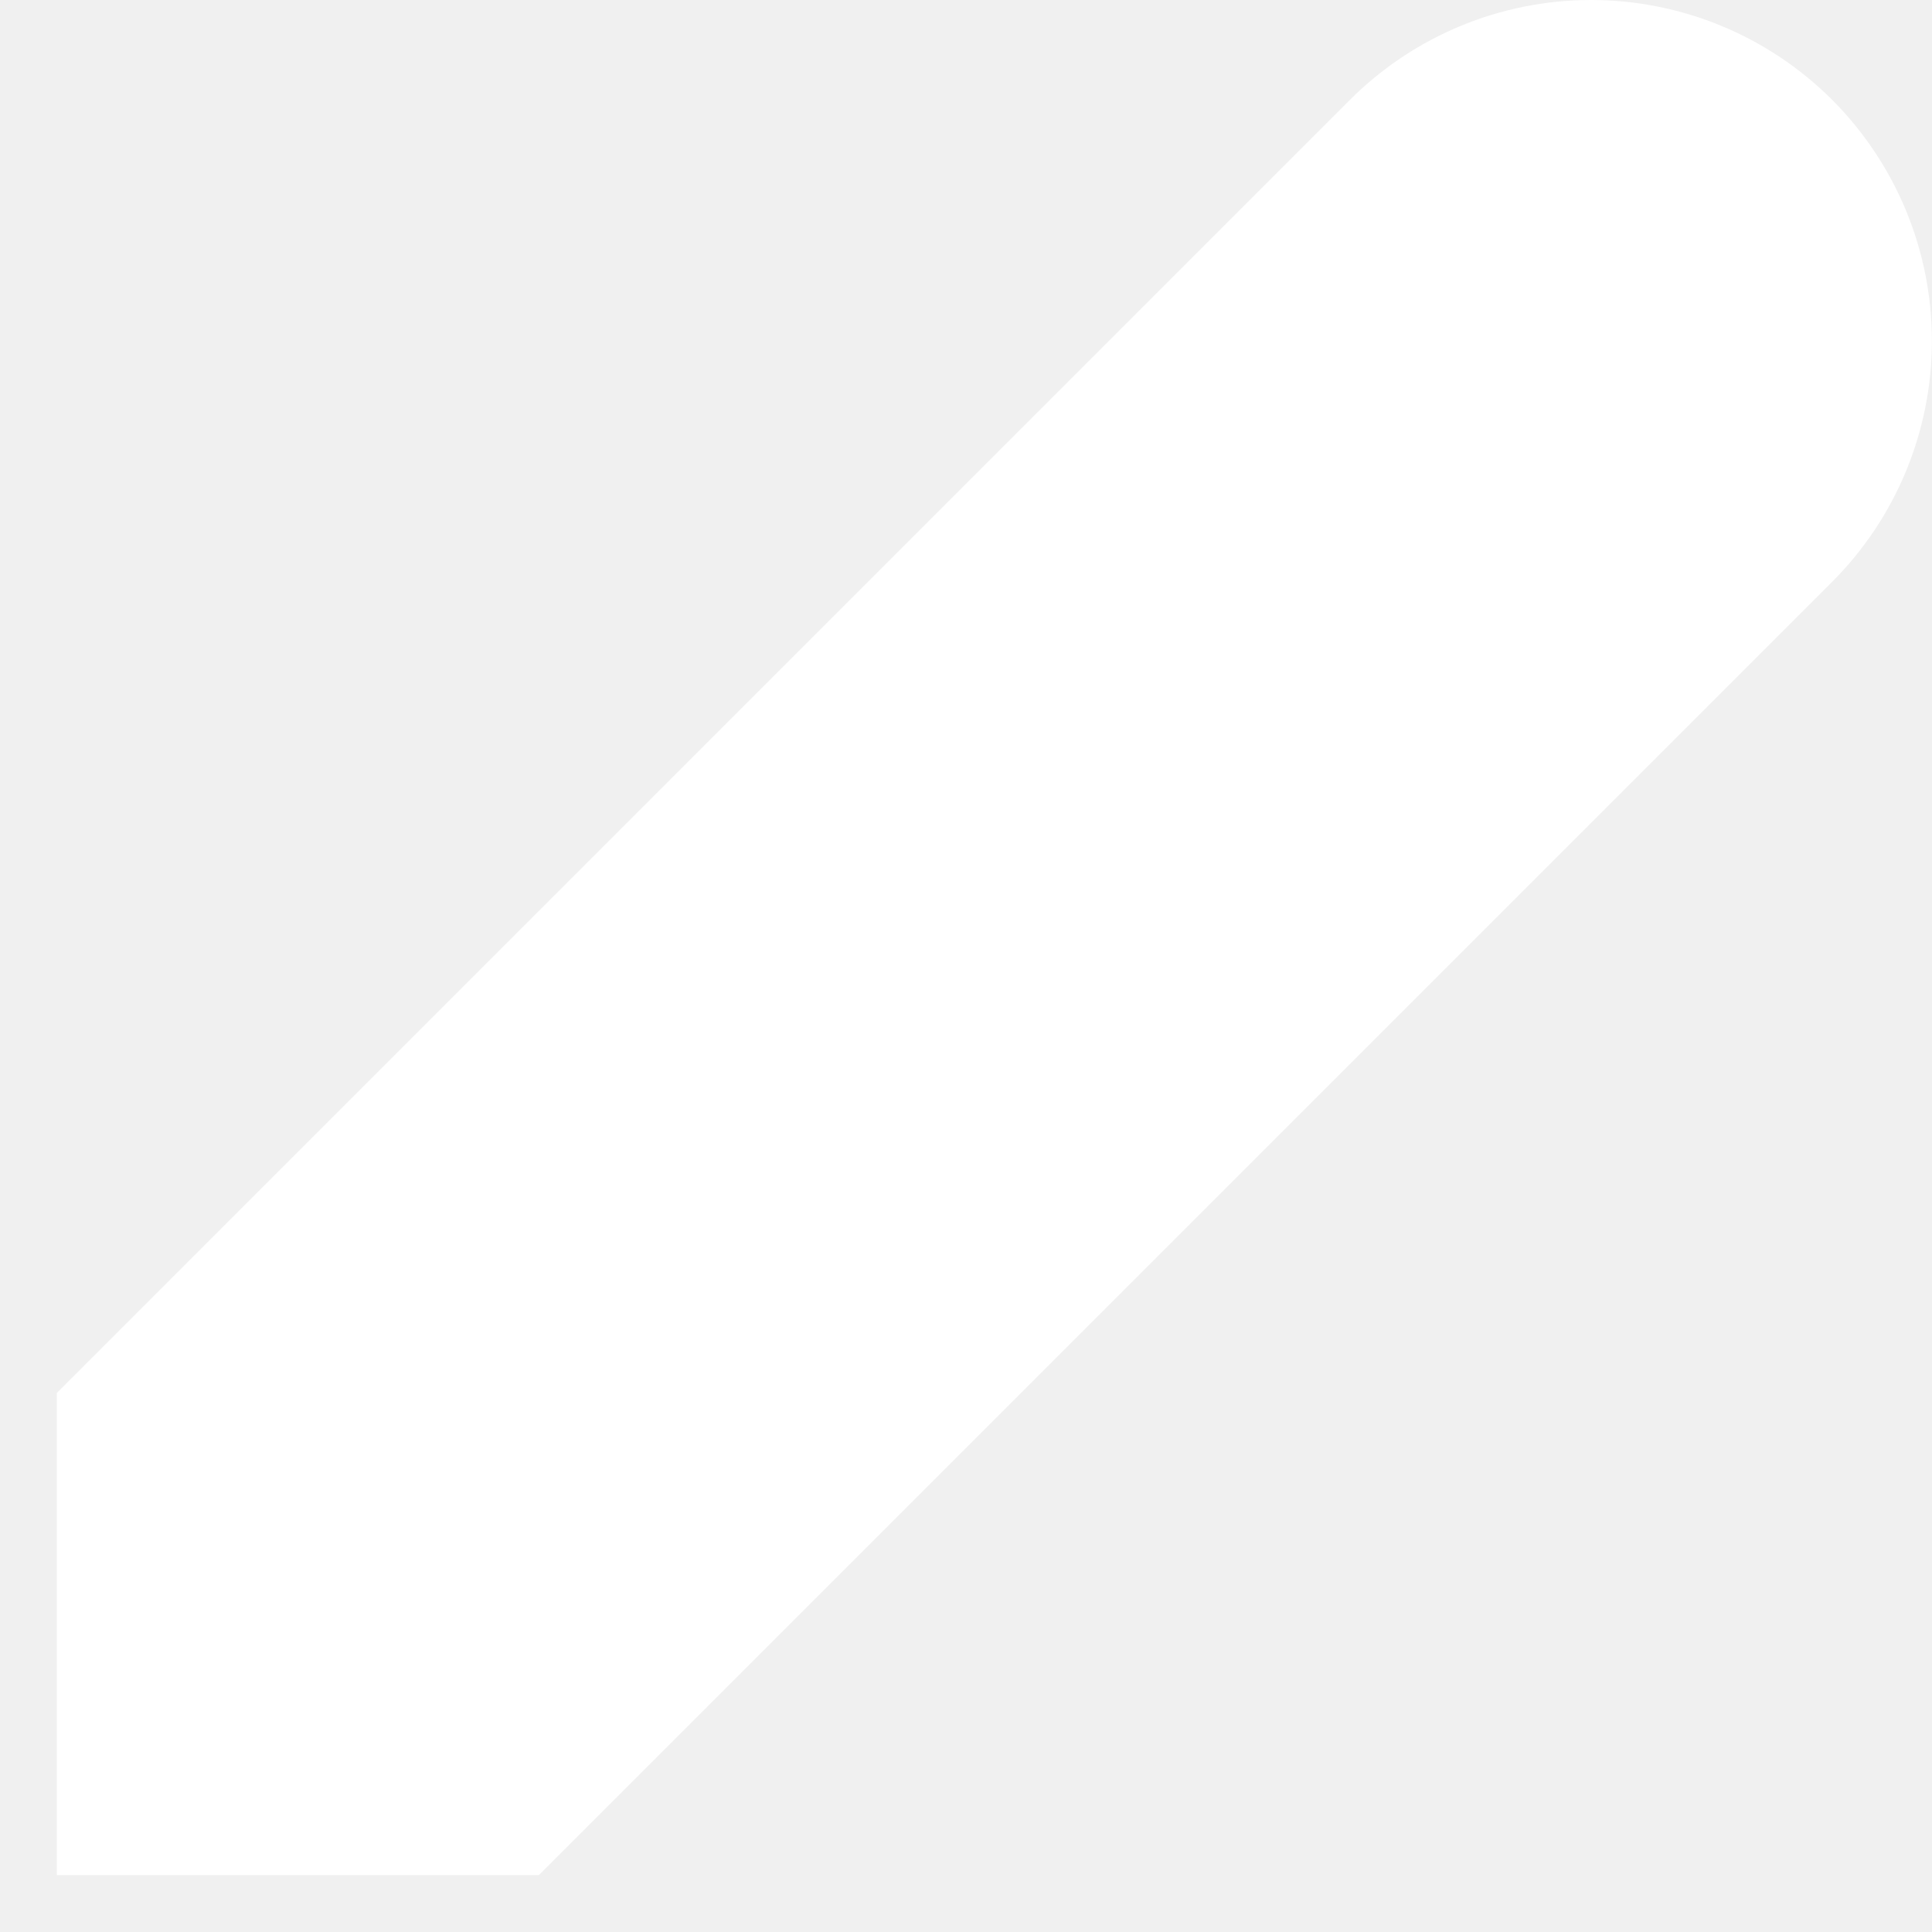
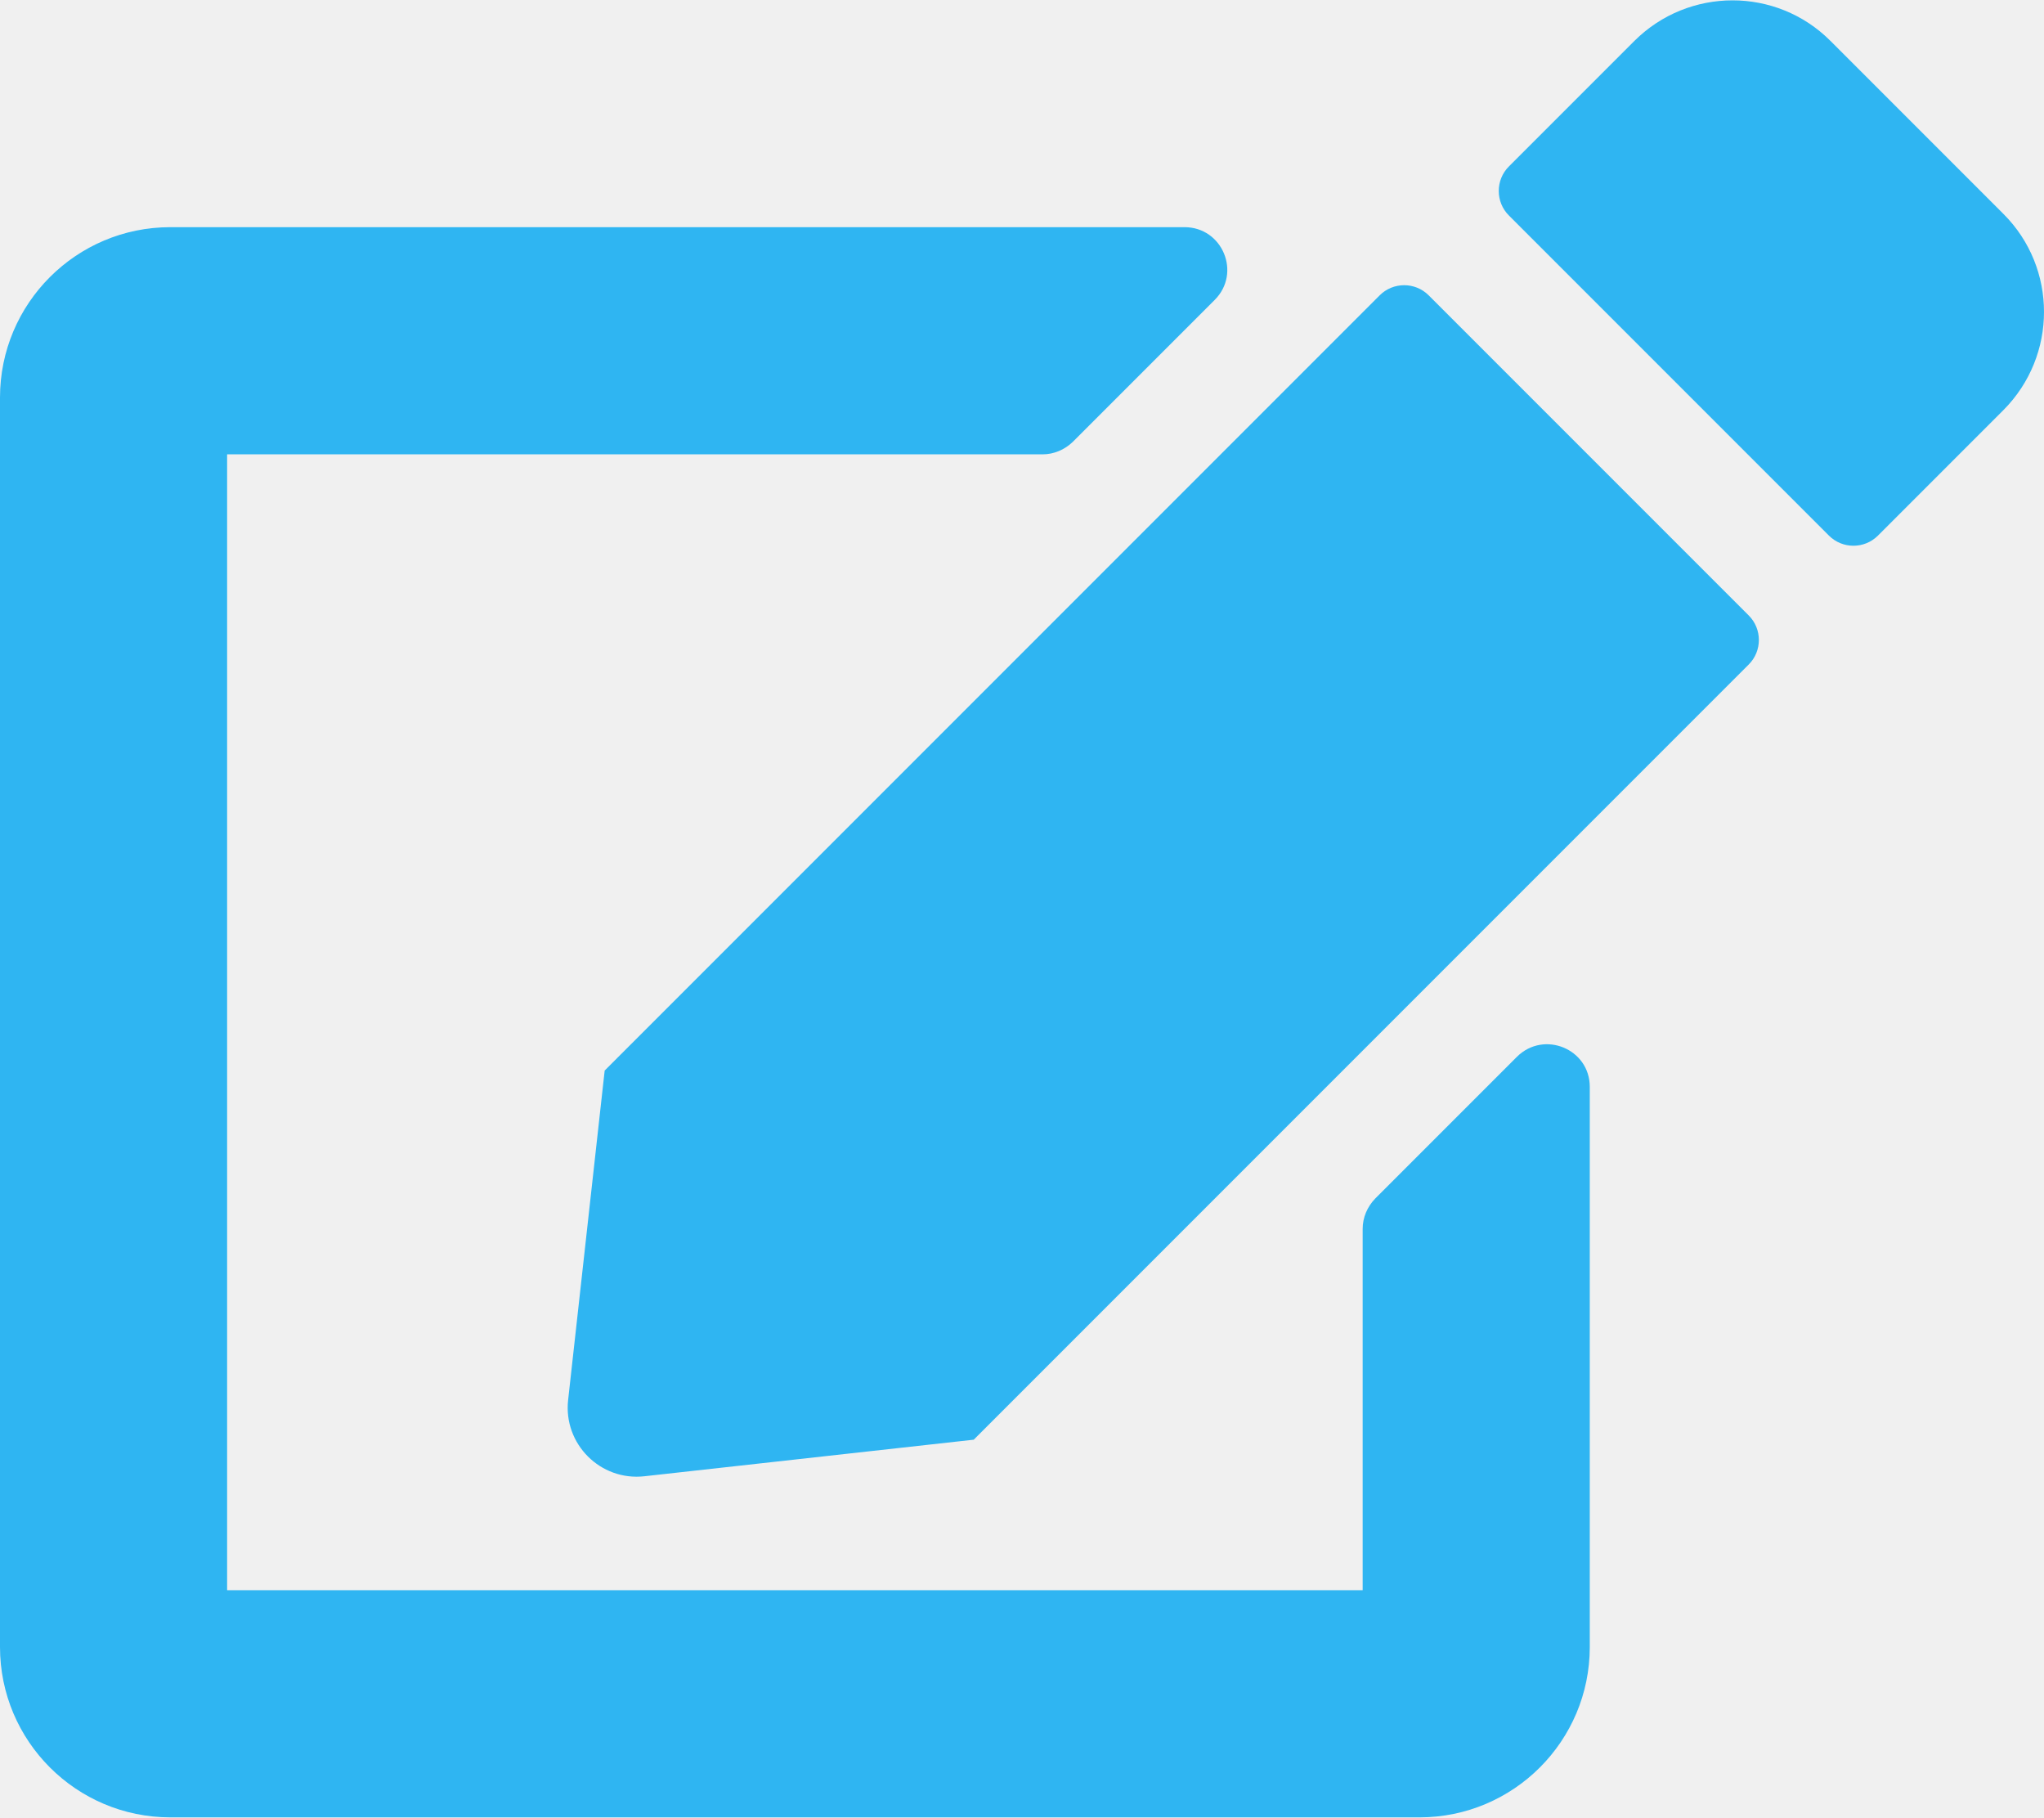
- <svg xmlns="http://www.w3.org/2000/svg" width="17" height="17" viewBox="0 0 17 17" fill="none">
-   <path d="M16.121 0.878C15.558 0.316 14.796 0 14 0C13.204 0 12.442 0.316 11.879 0.878L0.5 12.257V16.499H4.742L16.121 5.12C16.683 4.558 16.999 3.795 16.999 2.999C16.999 2.204 16.683 1.441 16.121 0.878Z" fill="white" />
+ <svg xmlns="http://www.w3.org/2000/svg" aria-hidden="true" focusable="false" data-prefix="fas" data-icon="edit" class="svg-inline--fa fa-edit fa-w-18" role="img" viewBox="0 0 576 512">
+   <path fill="#2FB5F2" d="M402.6 83.2l90.2 90.2c3.8 3.8 3.8 10 0 13.8L274.4 405.6l-92.8 10.3c-12.4 1.4-22.9-9.1-21.5-21.5l10.3-92.8L388.8 83.2c3.8-3.8 10-3.8 13.8 0zm162-22.9l-48.8-48.8c-15.2-15.2-39.9-15.2-55.2 0l-35.4 35.4c-3.8 3.8-3.8 10 0 13.8l90.2 90.2c3.8 3.8 10 3.8 13.8 0l35.4-35.4c15.2-15.3 15.2-40 0-55.2zM384 346.2V448H64V128h229.8c3.2 0 6.2-1.3 8.5-3.5l40-40c7.6-7.6 2.2-20.5-8.5-20.5H48C21.5 64 0 85.5 0 112v352c0 26.5 21.5 48 48 48h352c26.5 0 48-21.5 48-48V306.2c0-10.7-12.9-16-20.5-8.5l-40 40c-2.2 2.3-3.5 5.3-3.5 8.5z" />
</svg>
